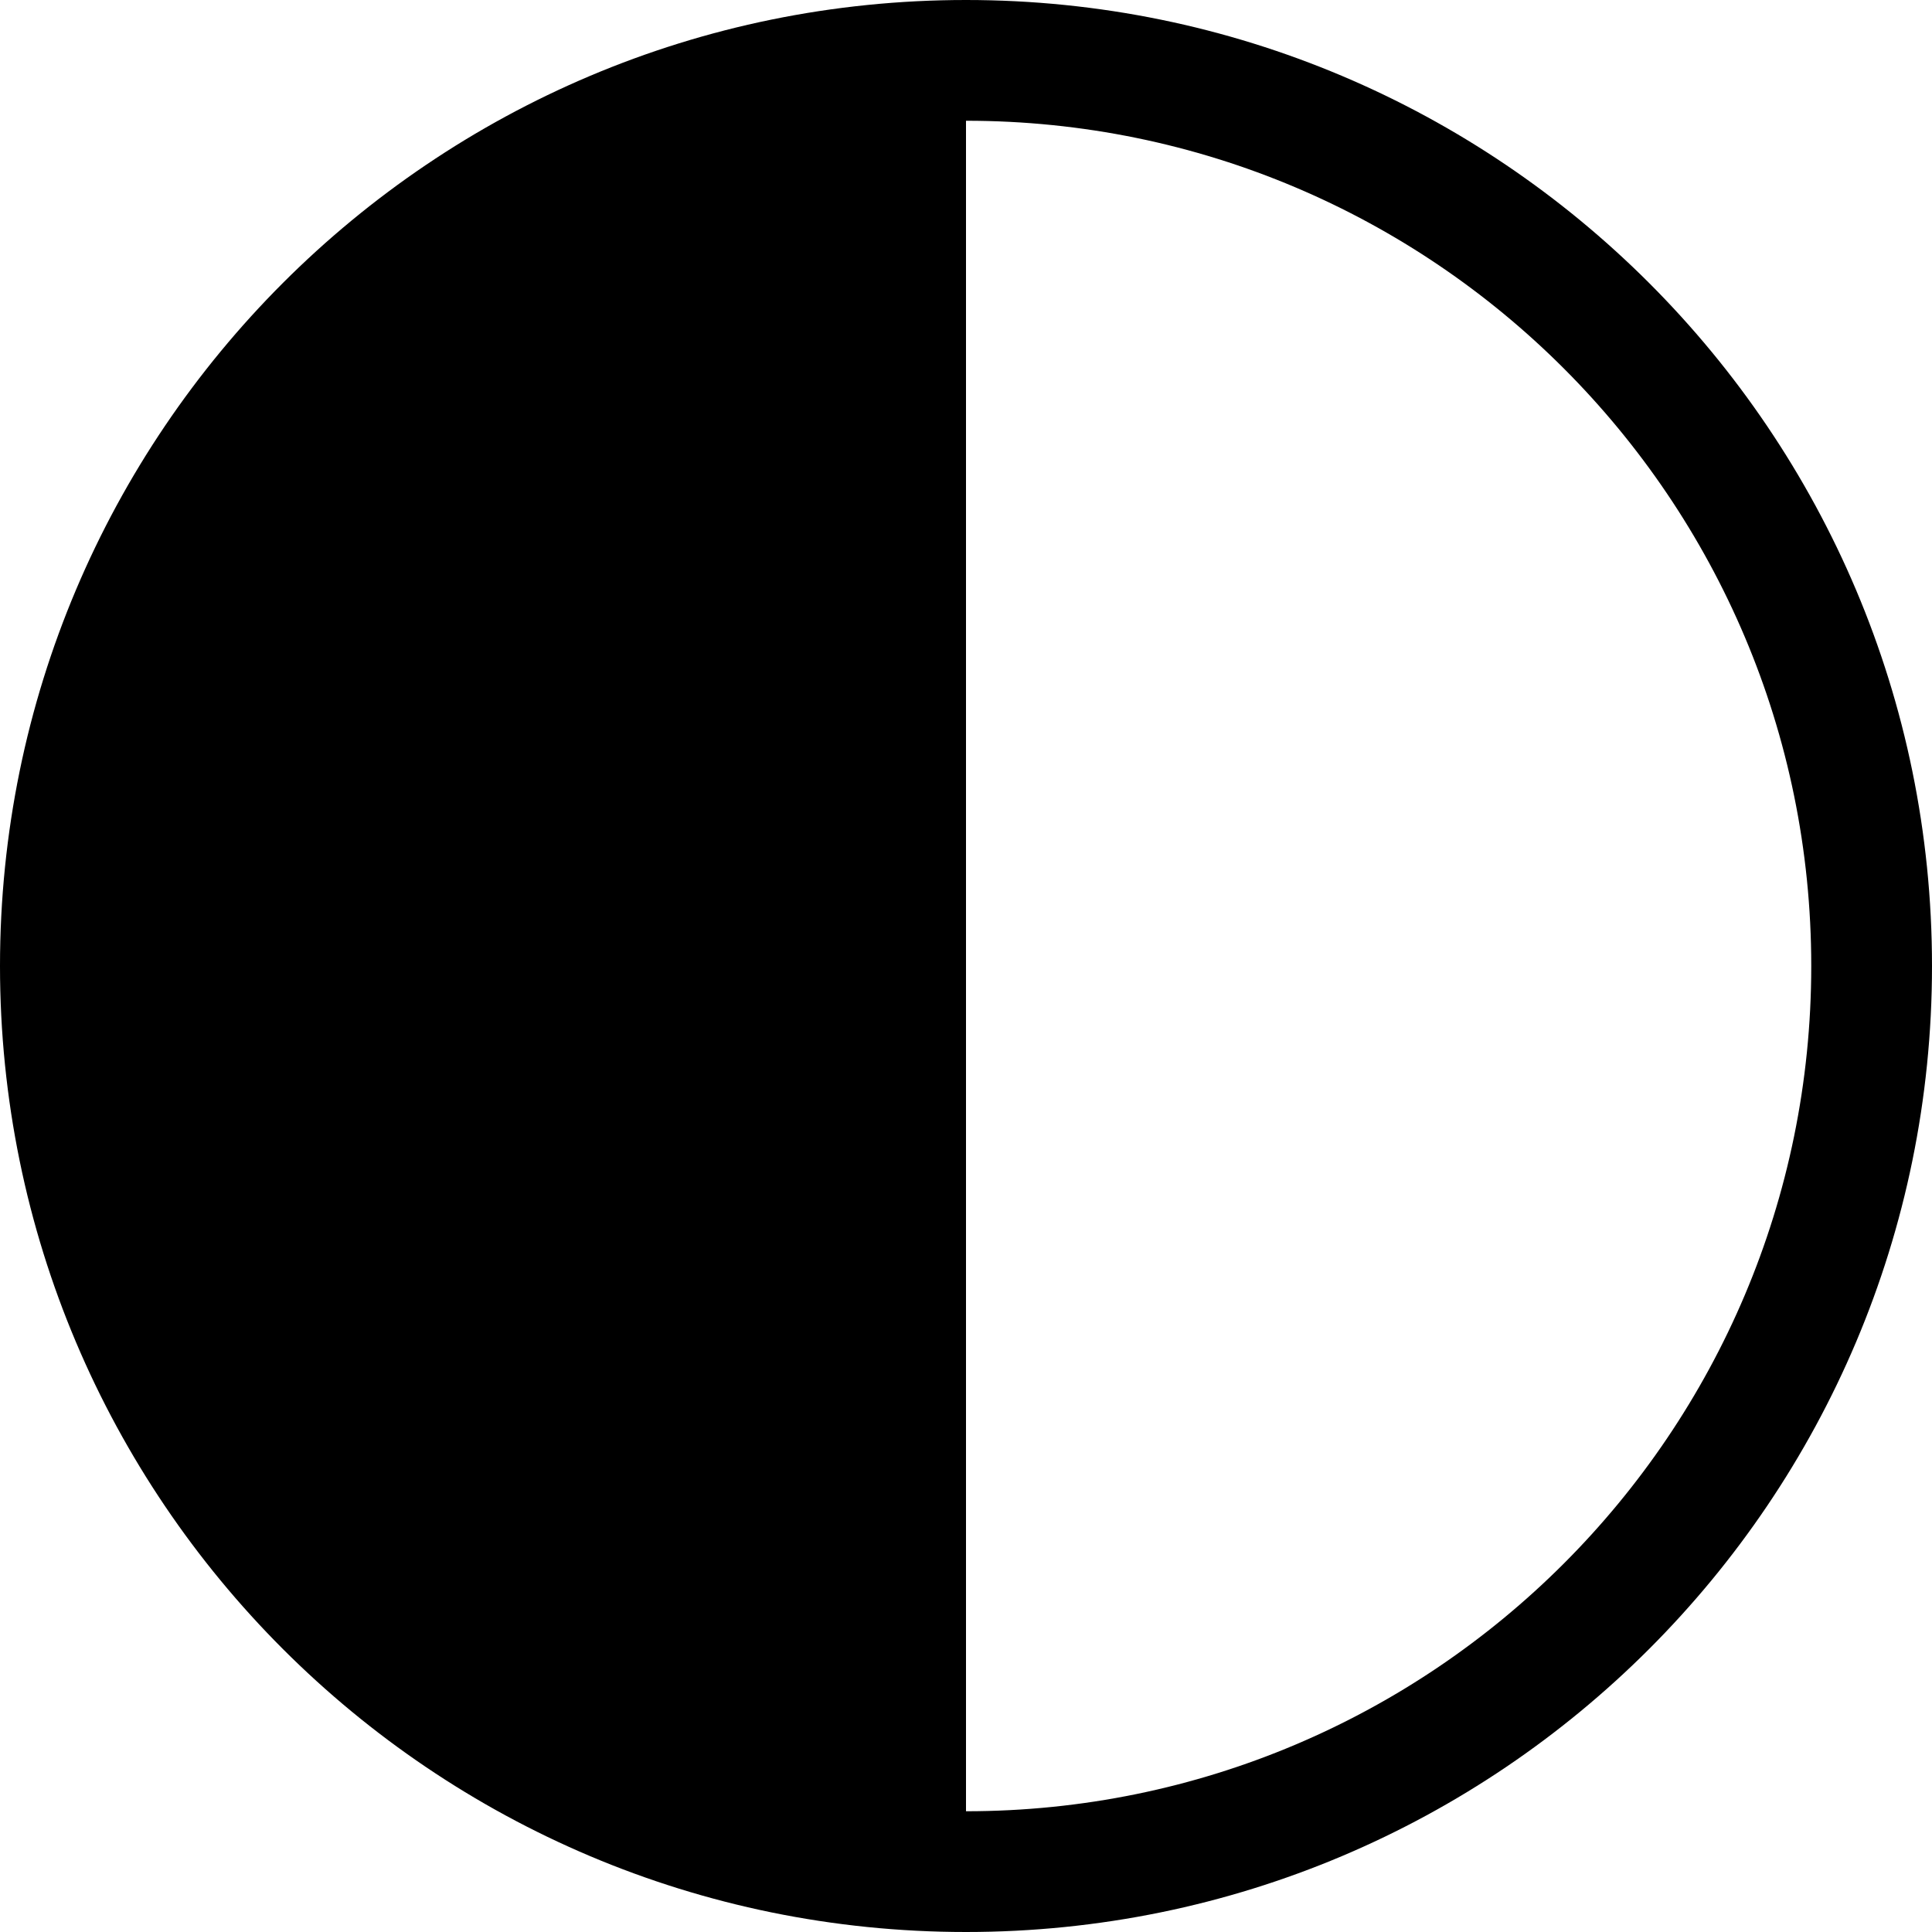
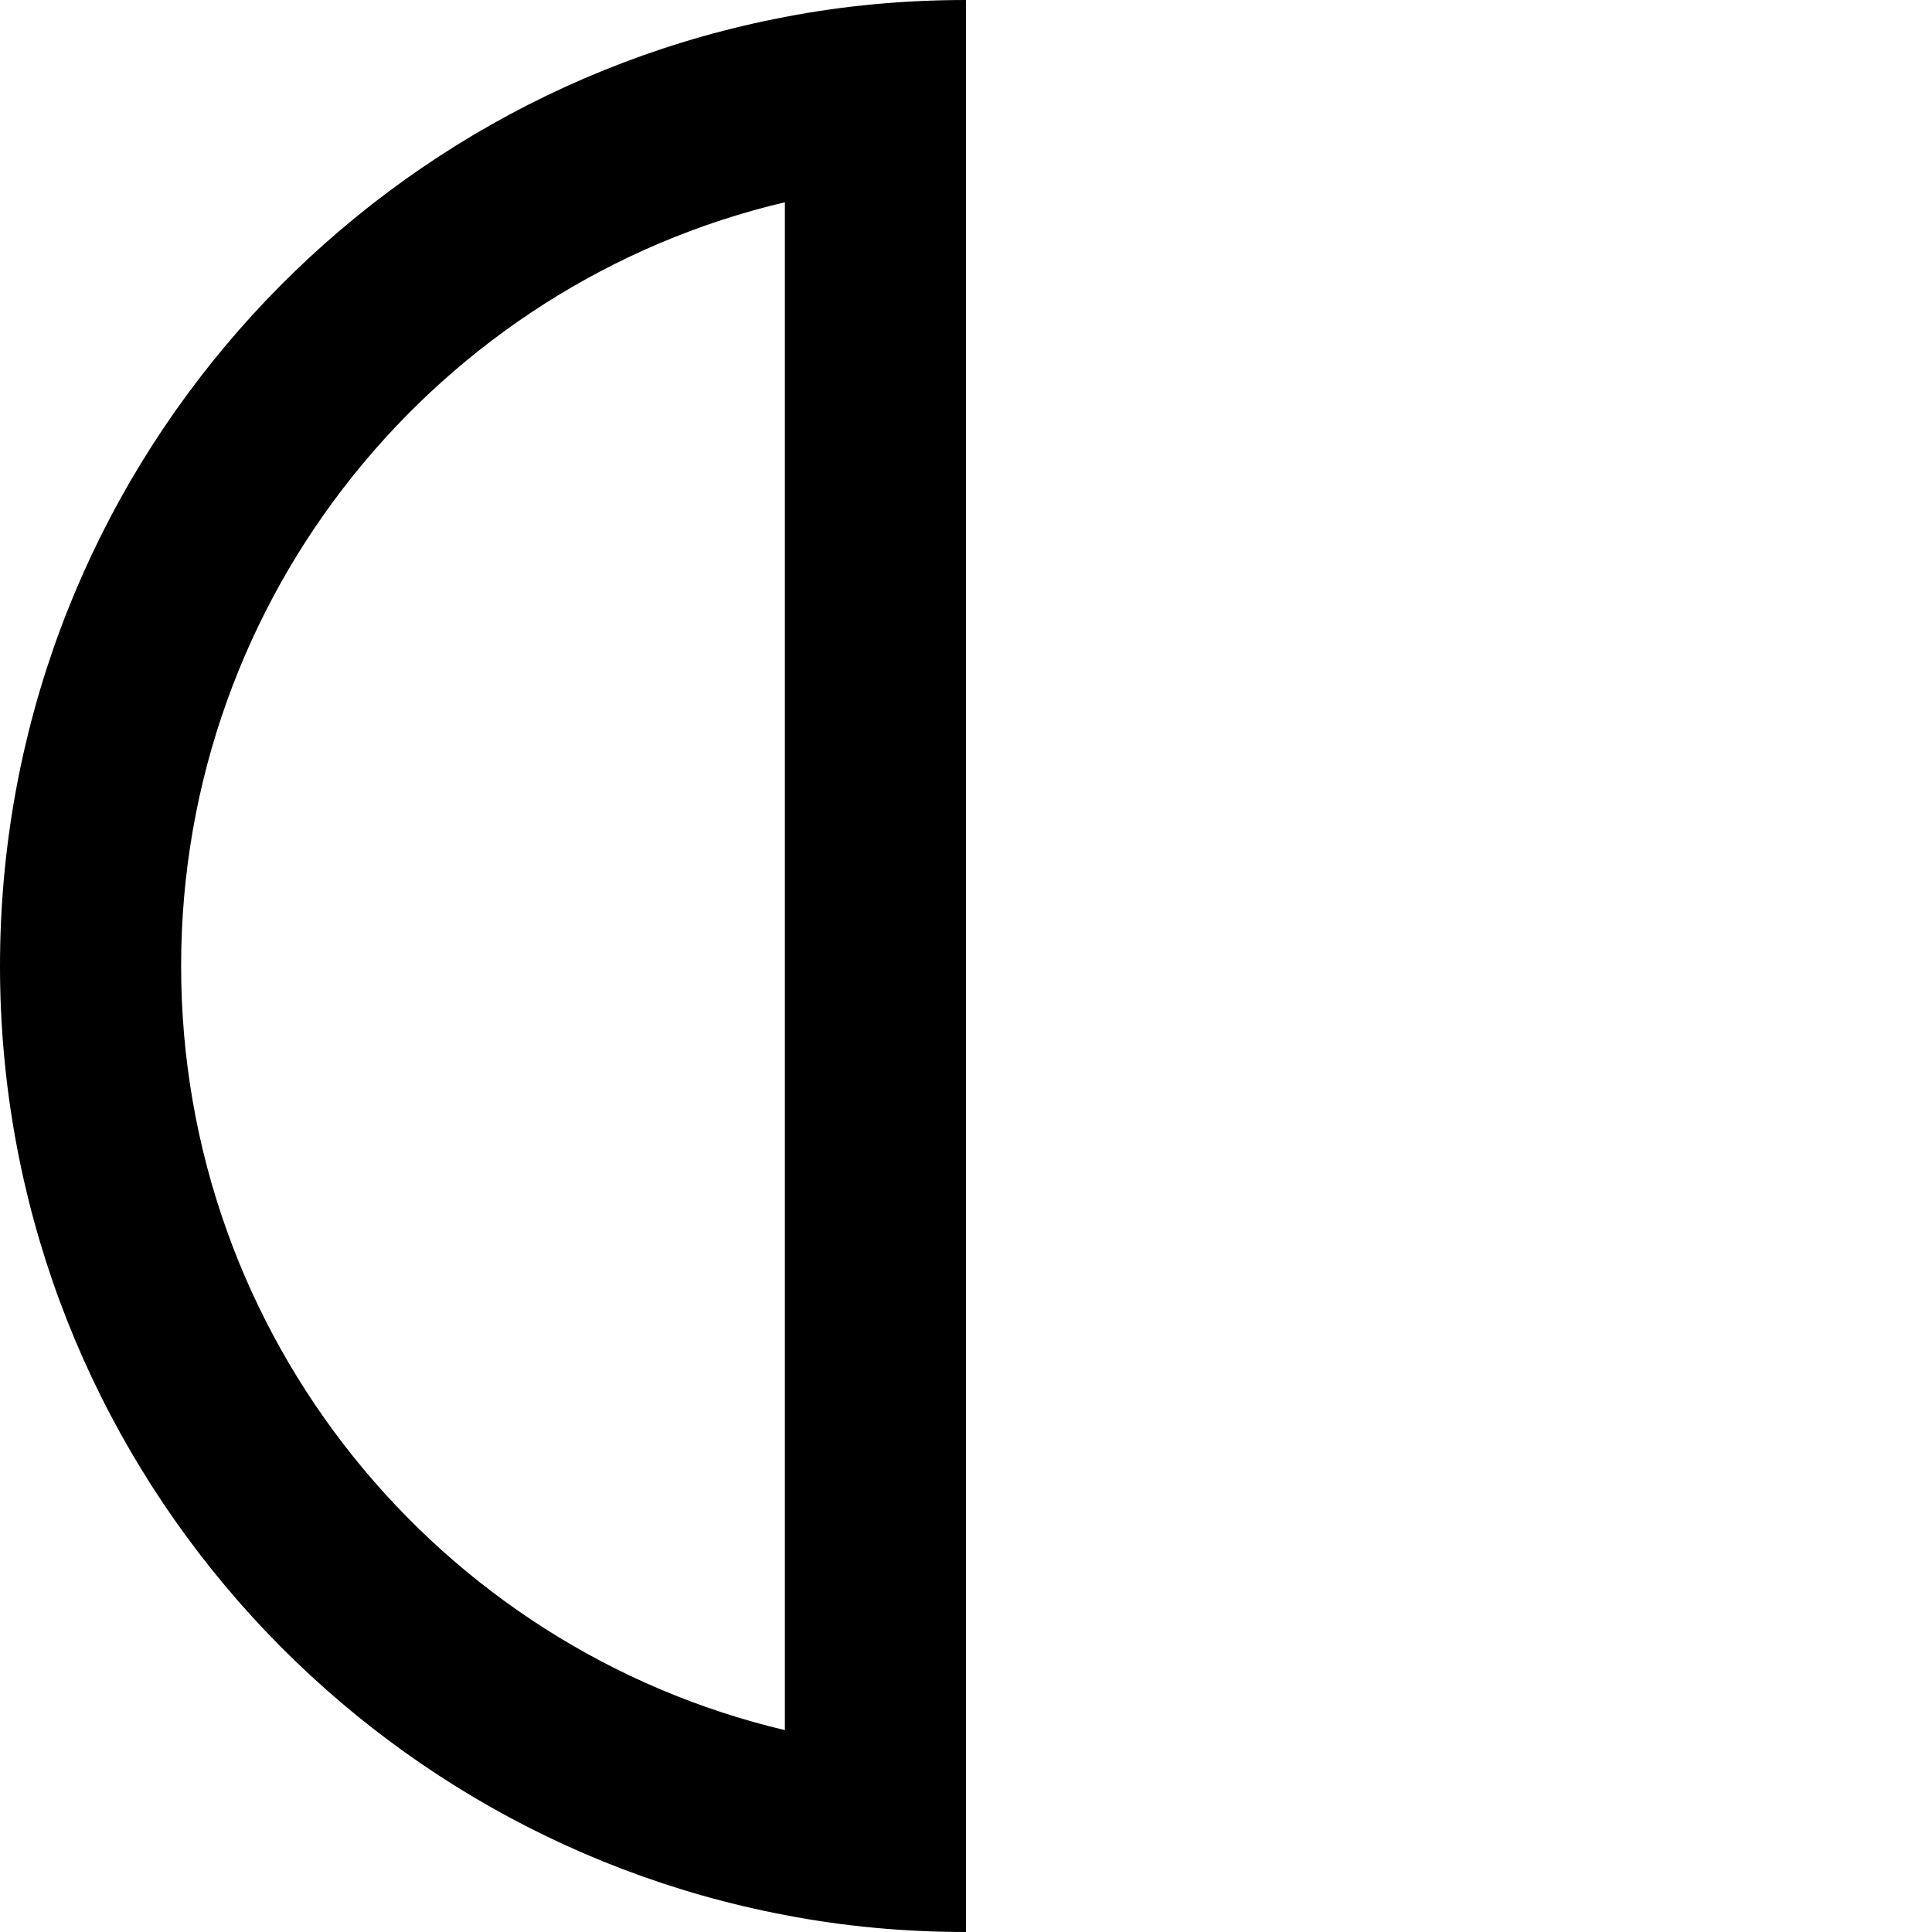
- <svg xmlns="http://www.w3.org/2000/svg" width="16" height="16" fill="currentColor" class="bi bi-circle-half" viewBox="0 0 16 16">
-   <path d="M8 15A7 7 0 1 0 8 1v14zm0 1A8 8 0 1 1 8 0a8 8 0 0 1 0 16z" />
+ <svg xmlns="http://www.w3.org/2000/svg" viewBox="0 0 512 512">
+   <path d="M208 53.6l0 404.9C116.3 436.8 48 354.4 48 256s68.3-180.8 160-202.4zm0-49.1C89.6 27 0 131 0 256S89.6 485 208 507.5c15.5 3 31.6 4.5 48 4.5l0-48 0-416 0-48c-16.4 0-32.5 1.5-48 4.5z" />
</svg>
